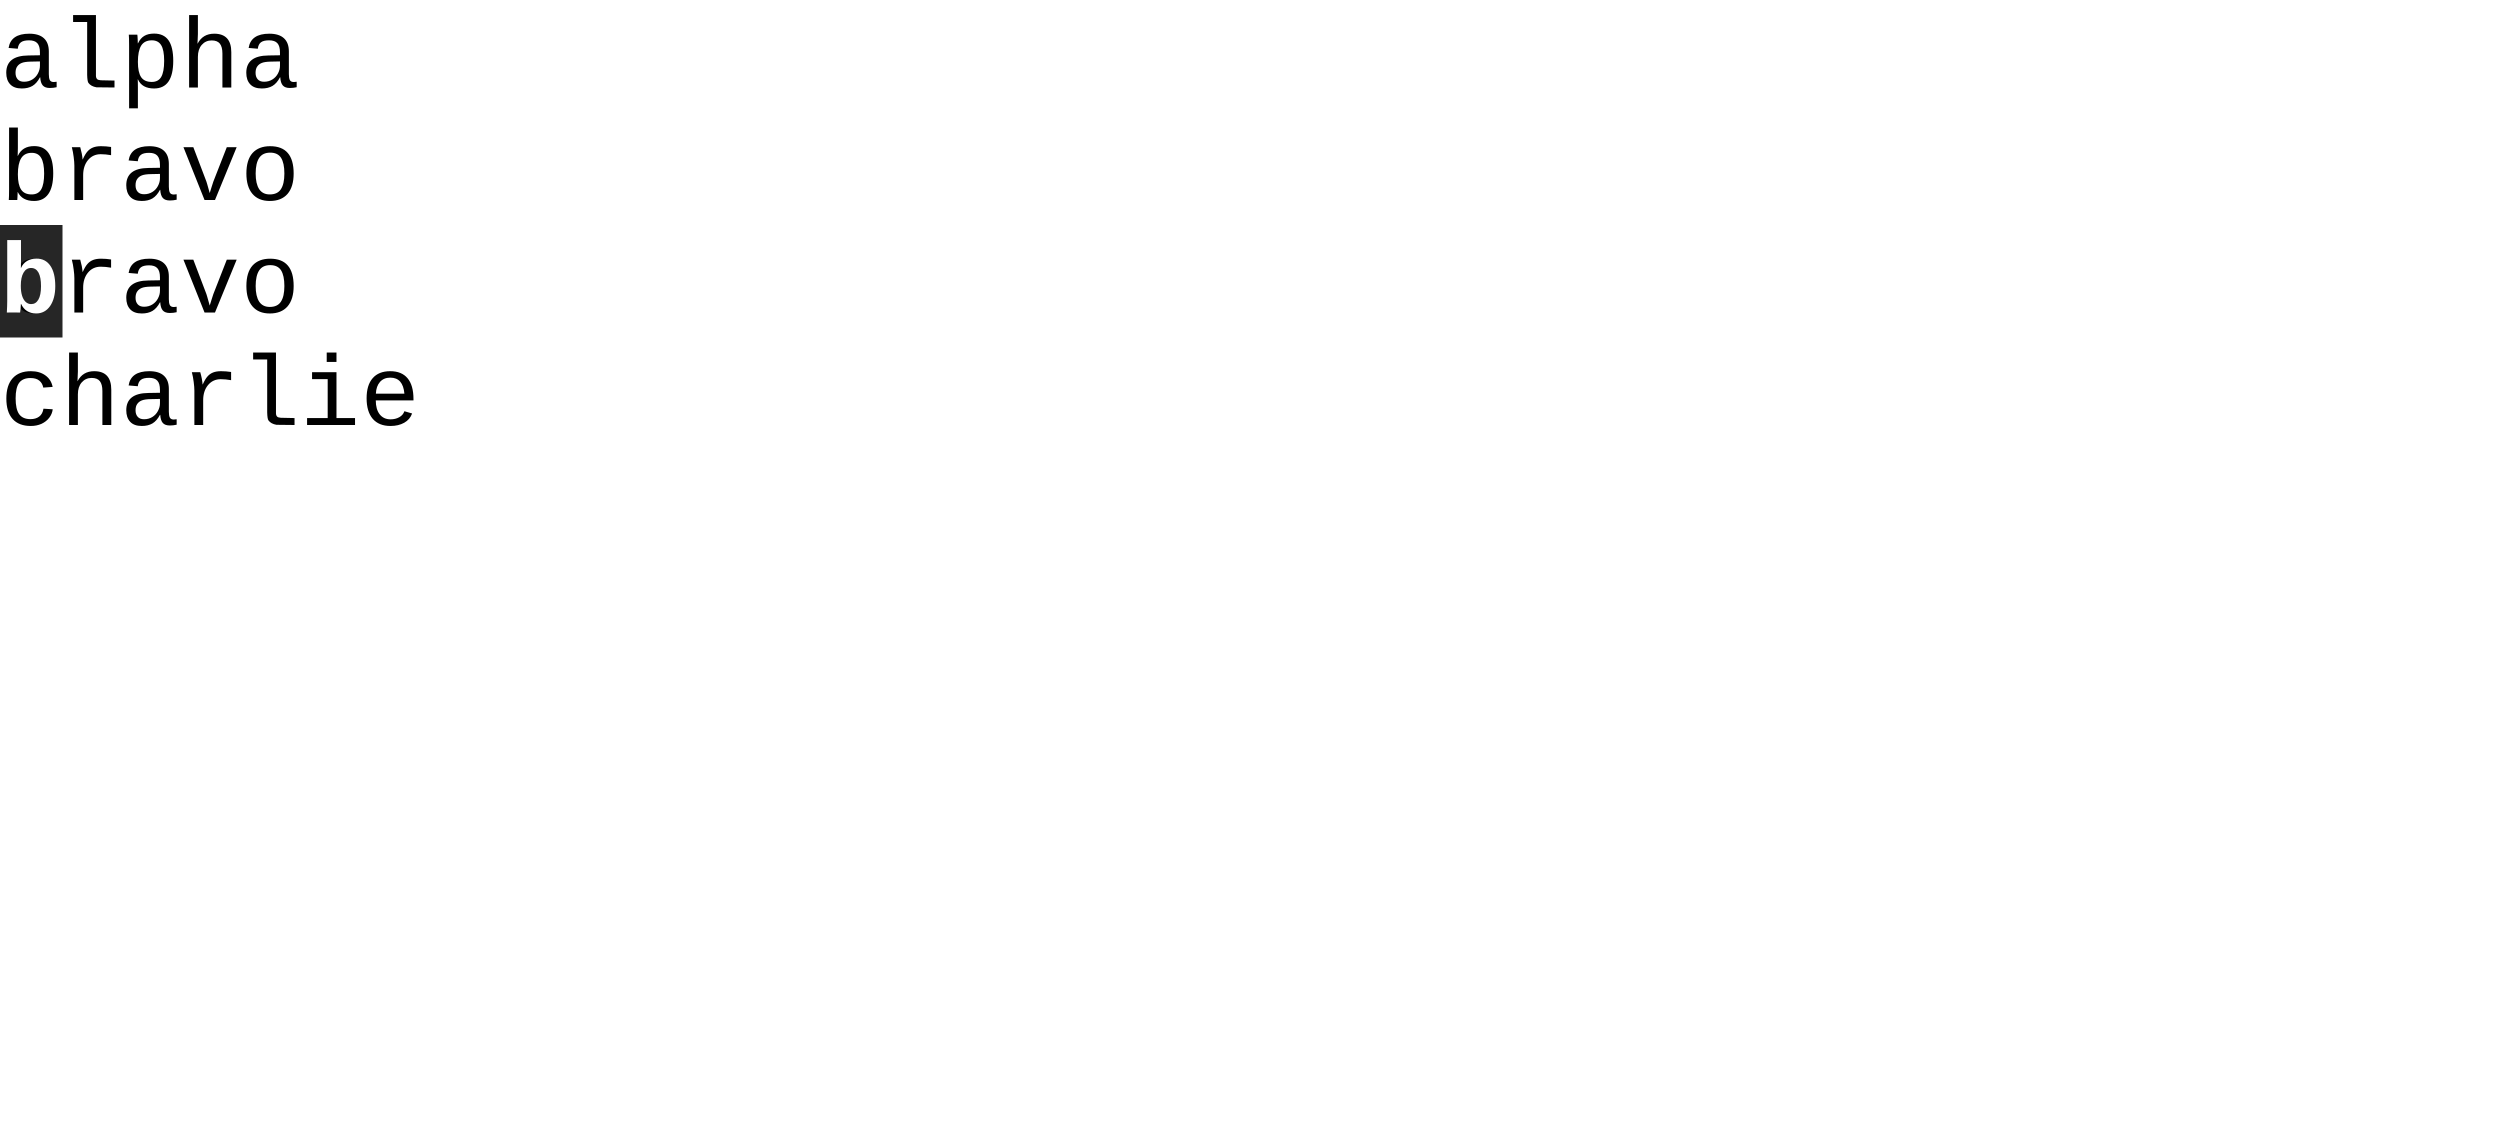
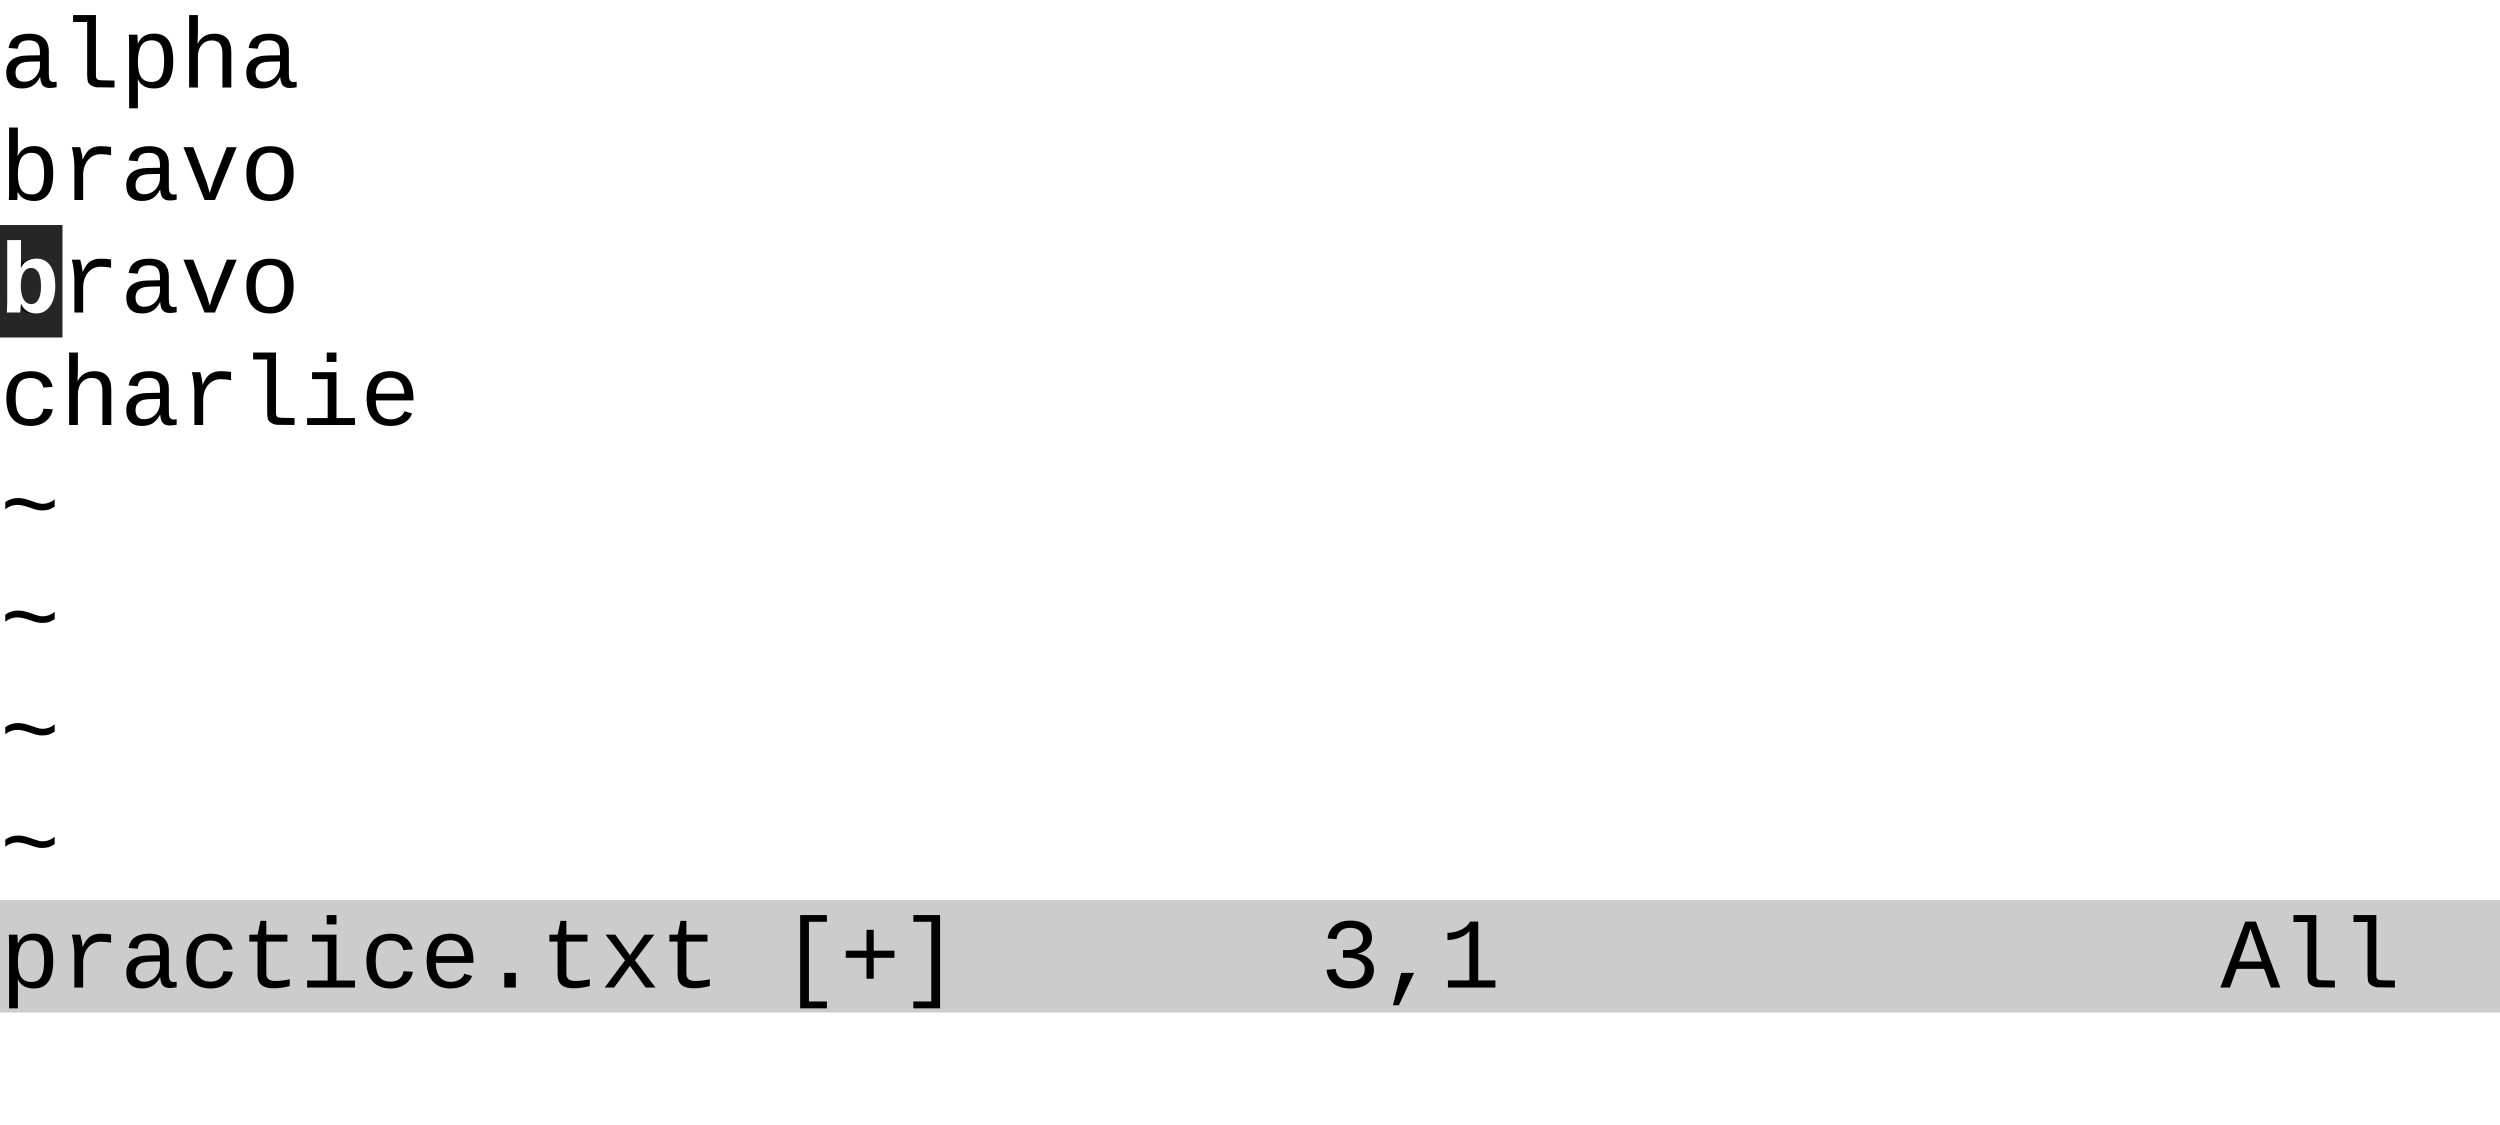
<svg xmlns="http://www.w3.org/2000/svg" viewBox="0 0 400 180" font-family="'Cascadia Code','Consolas','Courier New',monospace" font-size="16" xml:space="preserve" data-vimfu-theme="bw">
  <defs>
    <style>
      .bg0 { fill: #ffffff; }
+       .bg1 { fill: #cccccc; }
      .fg0 { fill: #000000; }
+       .fg1 { fill: #000000; }
+       .fg2 { fill: #000000; }
      .cursor { fill: #000000; opacity: 0.85; }
      .cursor-text { fill: #ffffff; font-weight: bold; }
  </style>
  </defs>
  <g class="backgrounds">
    <rect class="bg0" width="400" height="180" />
+     <rect class="bg1" x="0" y="144" width="400" height="18" />
  </g>
  <g class="foreground">
    <text y="14">
      <tspan class="fg0" x="0 10 20 30 40" xml:space="preserve">alpha</tspan>
    </text>
    <text y="32">
      <tspan class="fg0" x="0 10 20 30 40" xml:space="preserve">bravo</tspan>
    </text>
    <text y="50">
      <tspan class="fg0" x="0 10 20 30 40" xml:space="preserve">bravo</tspan>
    </text>
    <text y="68">
      <tspan class="fg0" x="0 10 20 30 40 50 60" xml:space="preserve">charlie</tspan>
    </text>
+     <text y="86">
+       <tspan class="fg1" x="0" xml:space="preserve">~</tspan>
+     </text>
+     <text y="104">
+       <tspan class="fg1" x="0" xml:space="preserve">~</tspan>
+     </text>
+     <text y="122">
+       <tspan class="fg1" x="0" xml:space="preserve">~</tspan>
+     </text>
+     <text y="140">
+       <tspan class="fg1" x="0" xml:space="preserve">~</tspan>
+     </text>
+     <text y="158">
+       <tspan class="fg2" x="0 10 20 30 40 50 60 70 80 90 100 110 120 130 140 150 160 170 180 190 200 210 220 230 240 250 260 270 280 290 300 310 320 330 340 350 360 370 380 390" xml:space="preserve">practice.txt [+]      3,1            All</tspan>
+     </text>
  </g>
  <g class="cursors">
    <rect class="cursor" x="0" y="36" width="10" height="18" />
    <text class="cursor-text" x="0" y="50">b</text>
  </g>
</svg>
